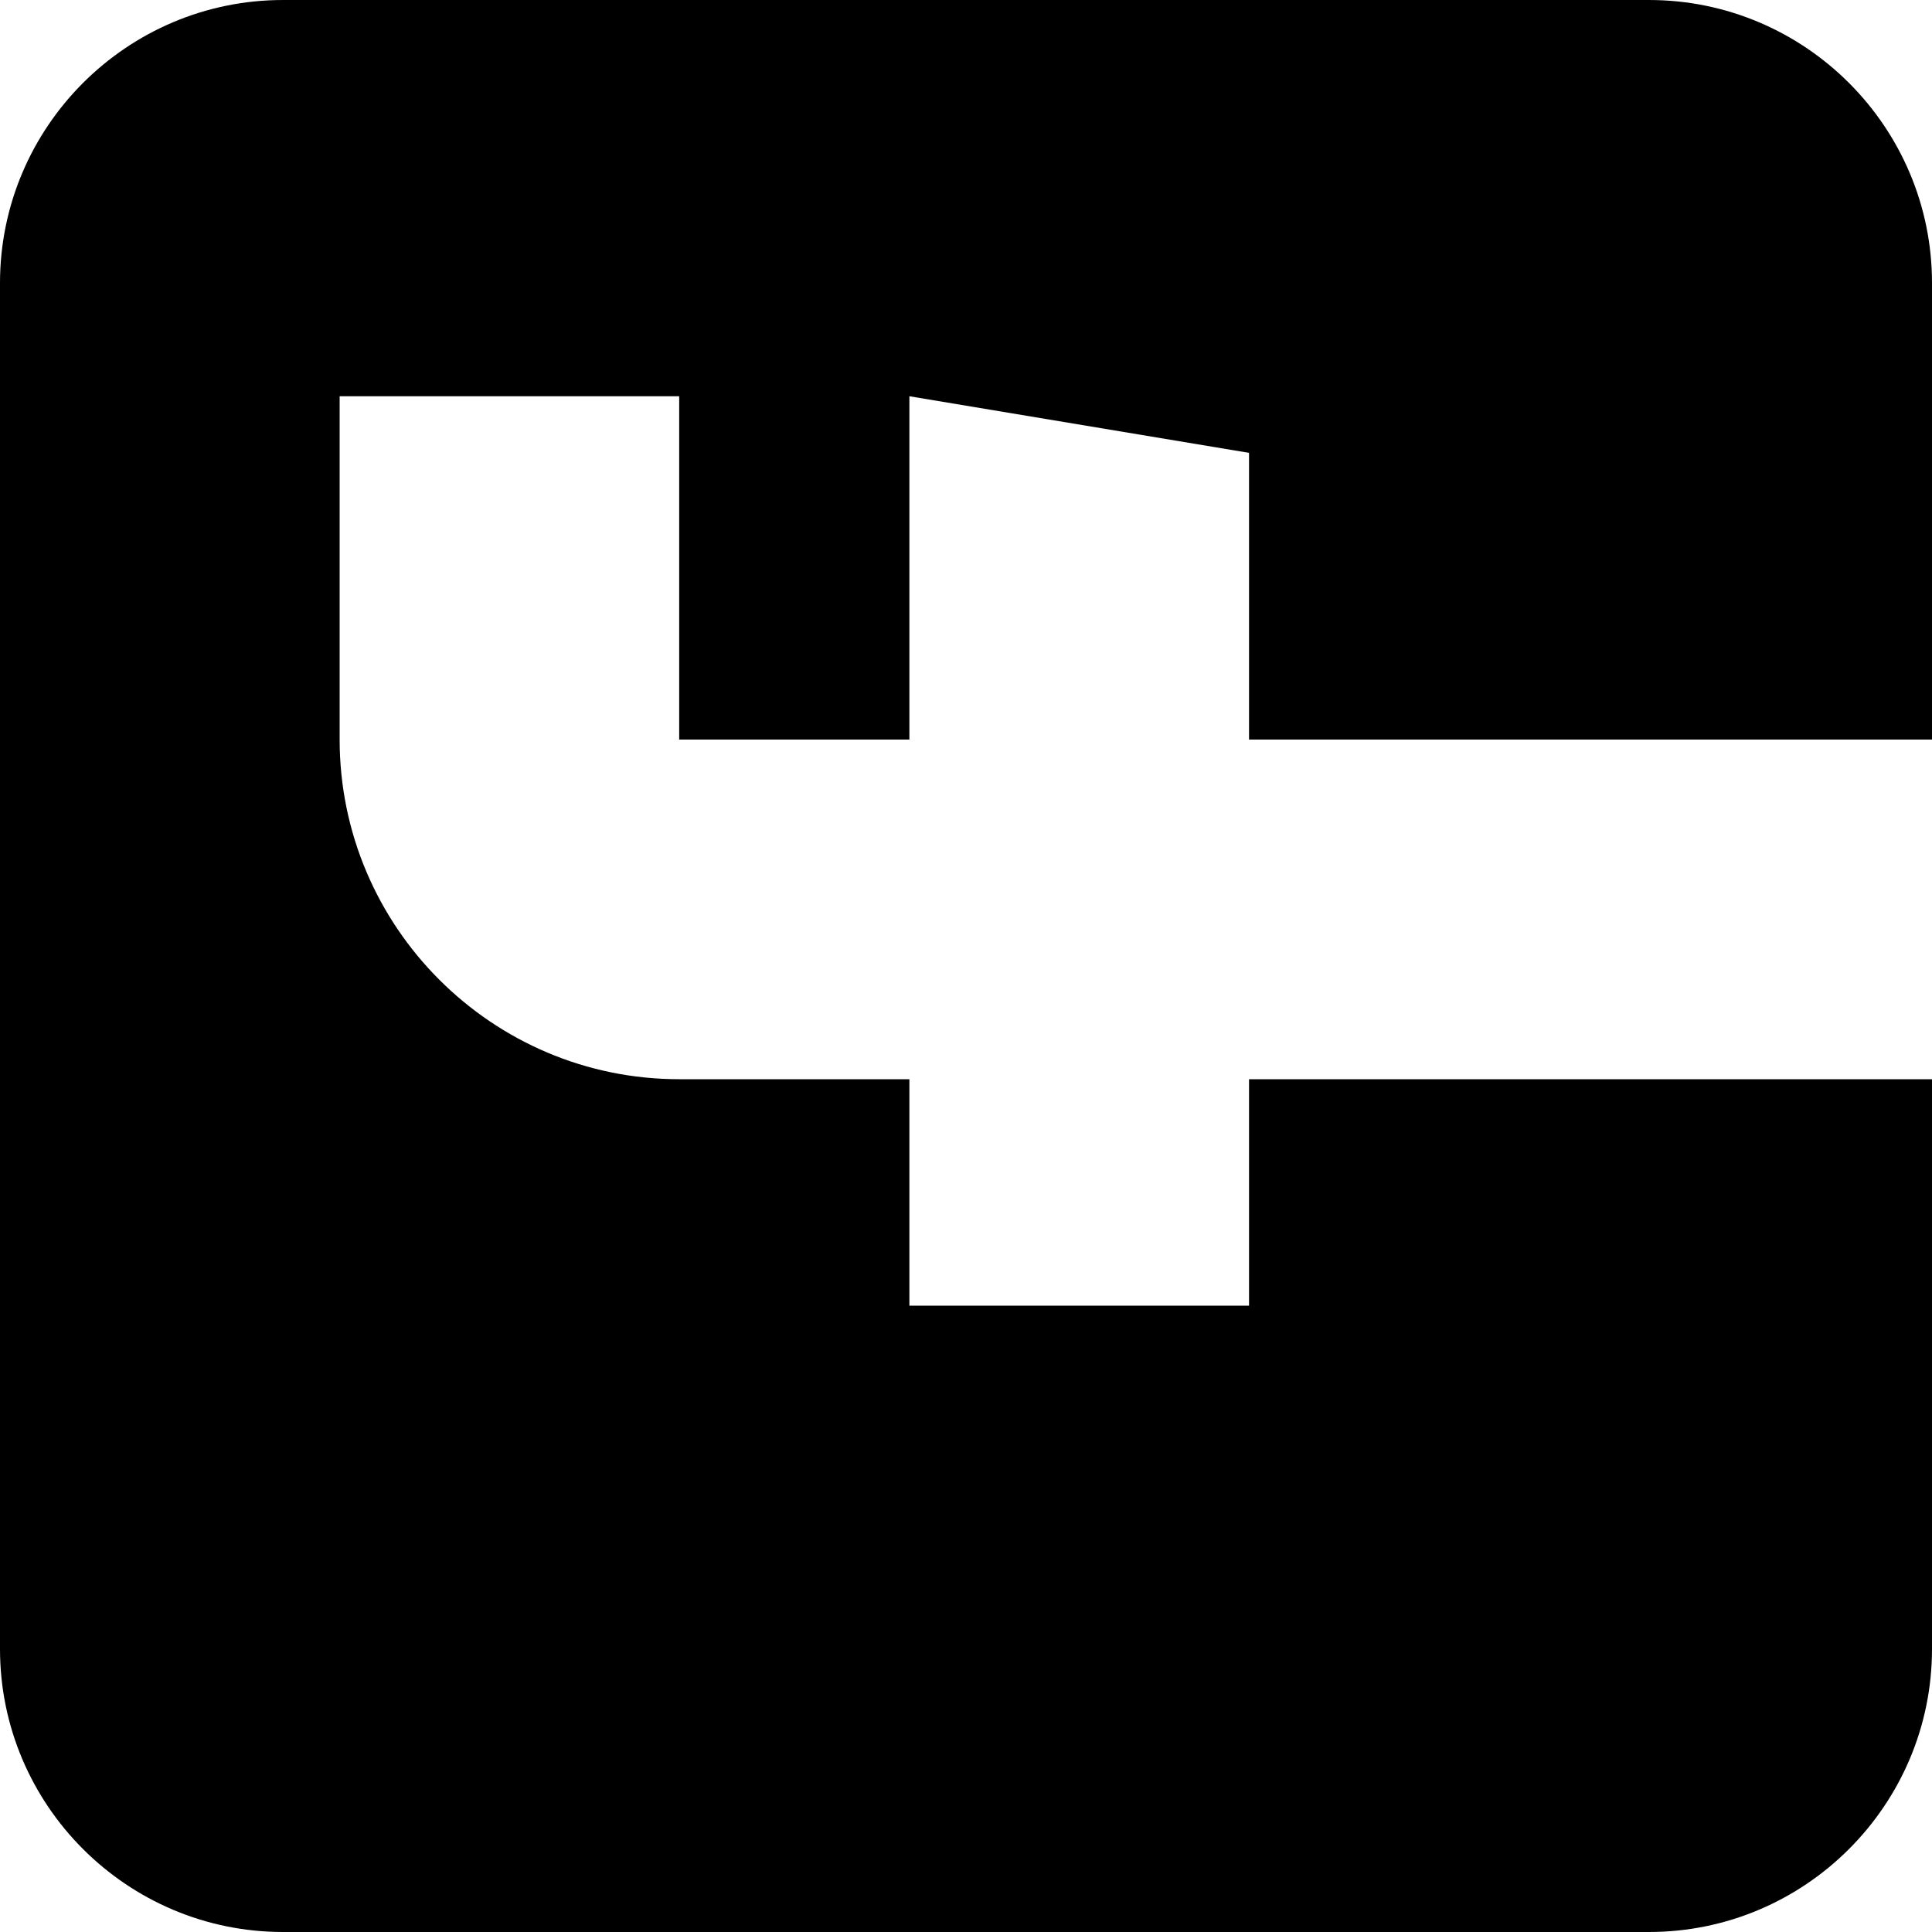
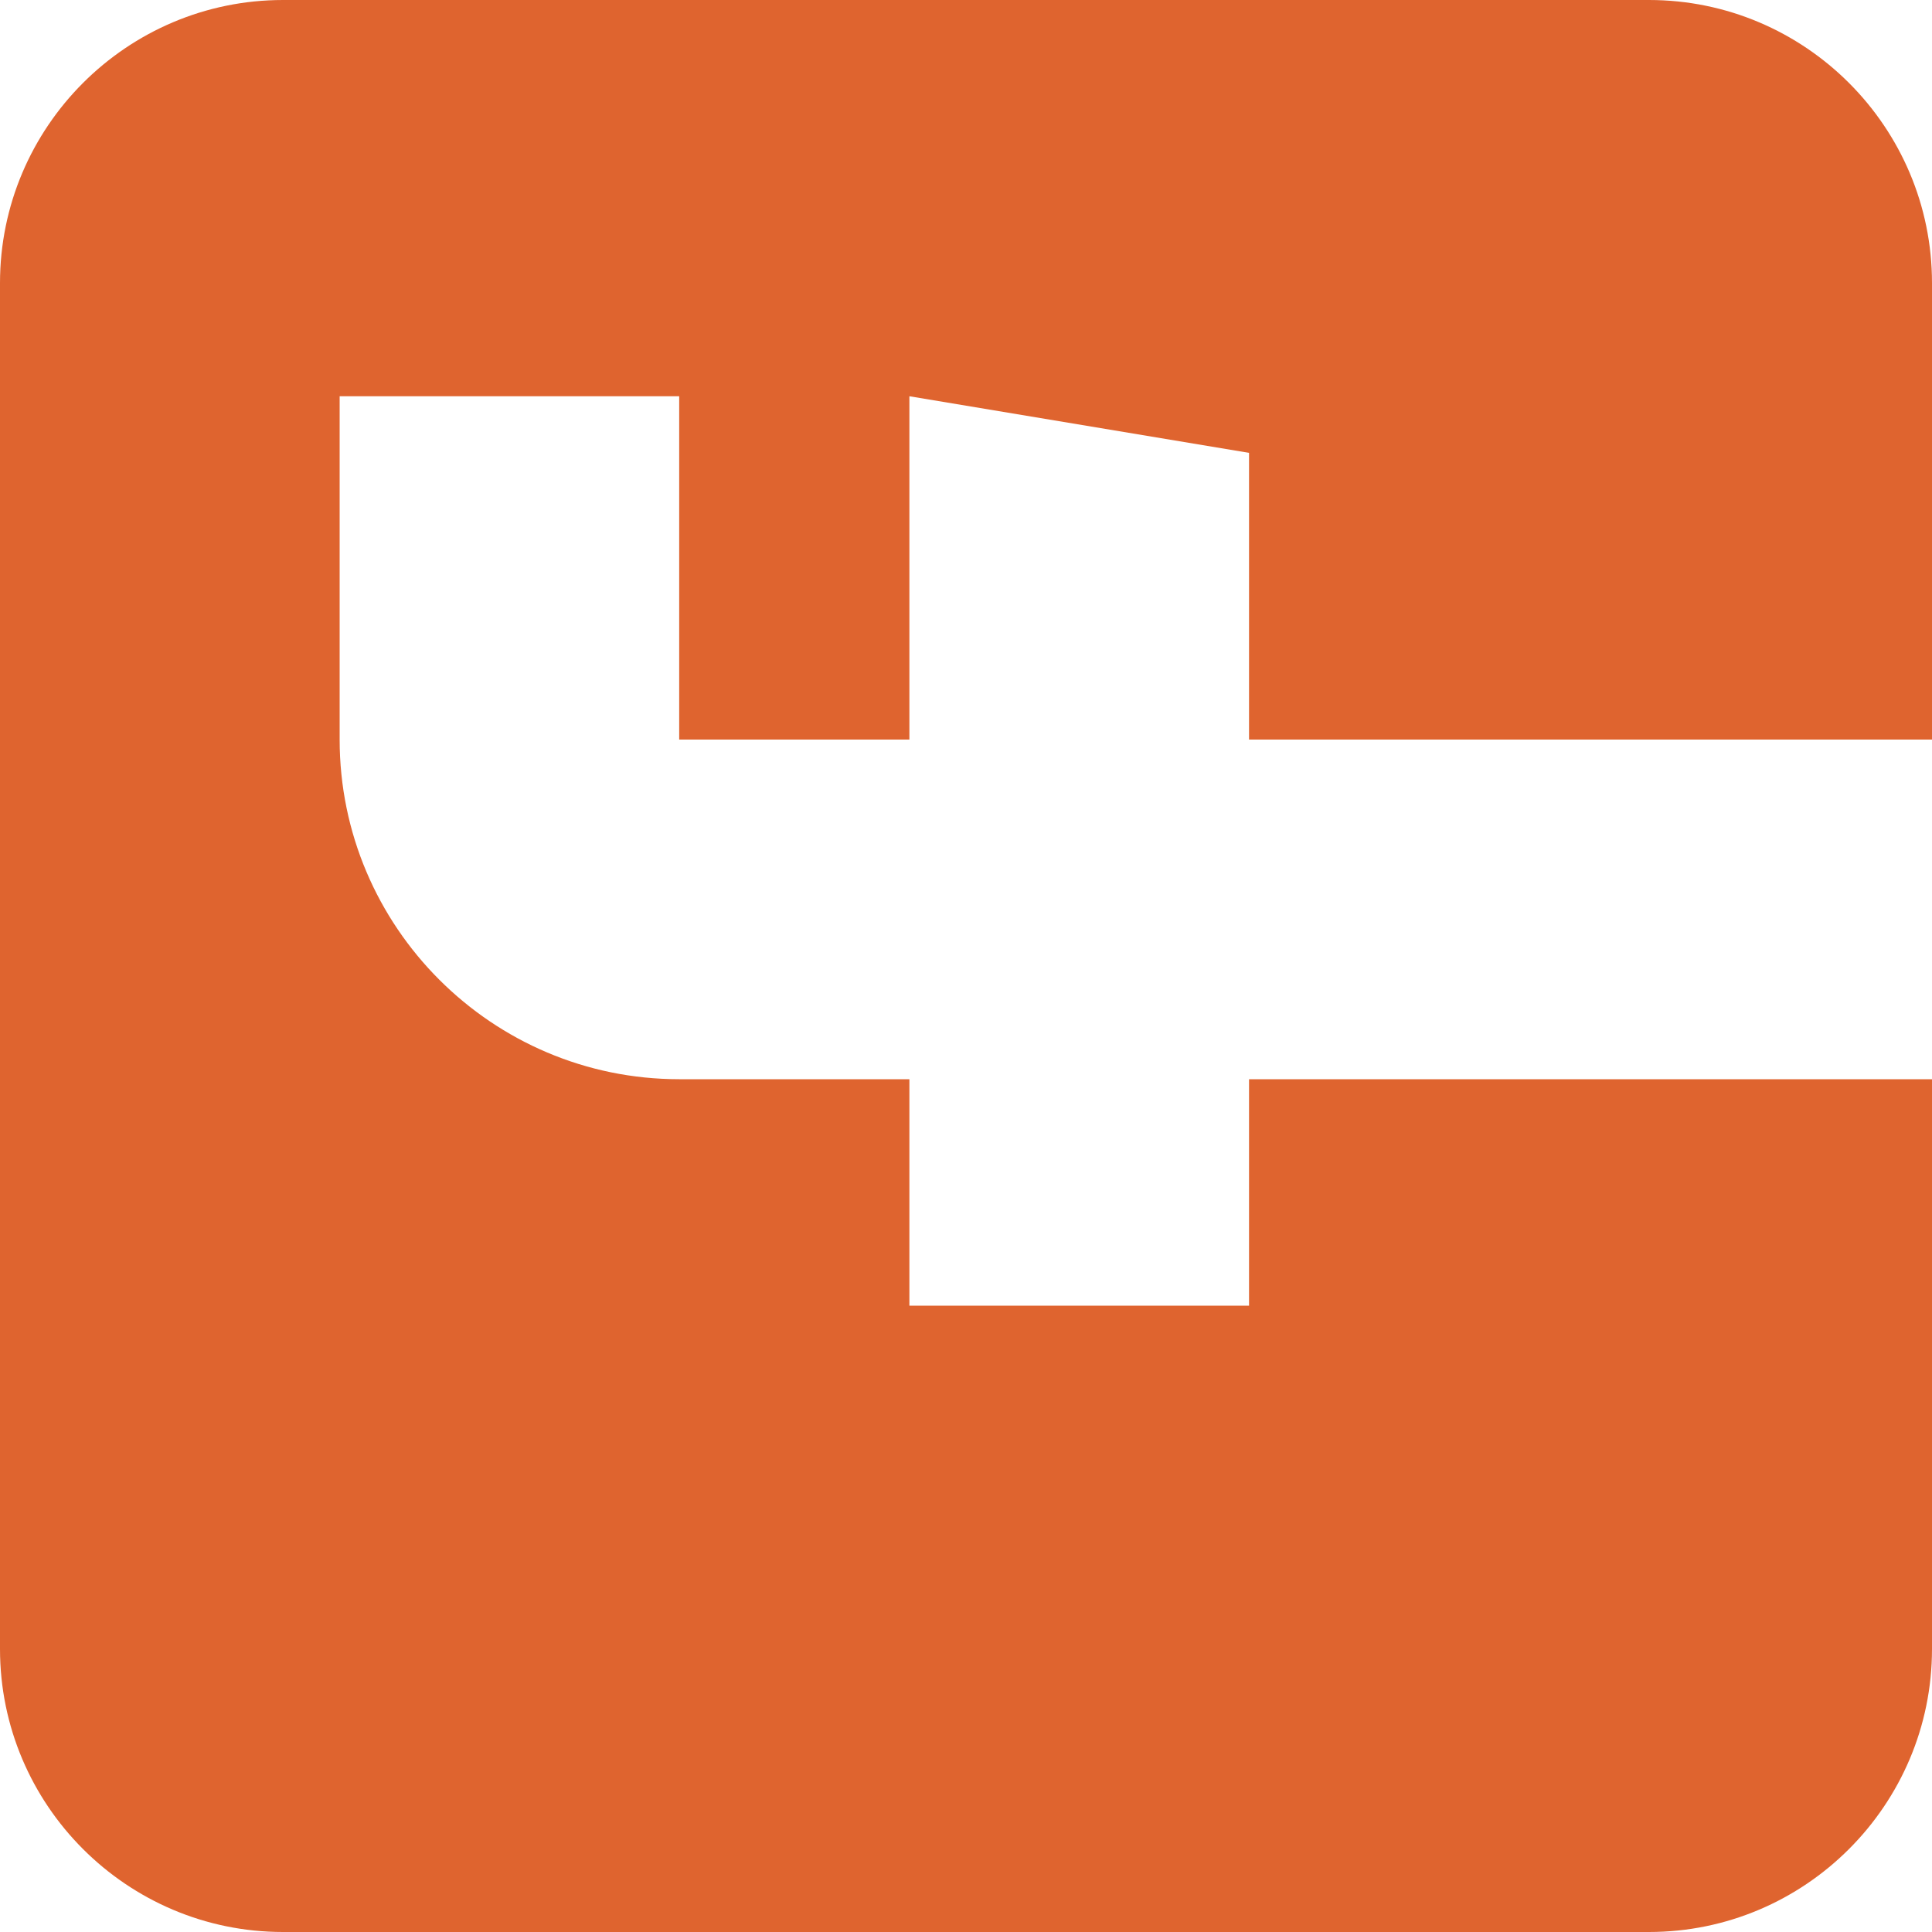
<svg xmlns="http://www.w3.org/2000/svg" width="20" height="20" viewBox="0 0 20 20" fill="none">
-   <path d="M-7.46167e-07 2.93L-1.28061e-07 17.07C-5.74539e-08 18.686 1.314 20 2.93 20L17.07 20C18.686 20 20 18.686 20 17.07L20 11.172L12.93 11.172L12.93 13.516L9.414 13.516L9.414 11.172L7.031 11.172C5.093 11.172 3.516 9.595 3.516 7.656L3.516 4.102L7.031 4.102L7.031 7.656L9.414 7.656L9.414 4.102L12.93 4.688L12.93 7.656L20 7.656L20 2.93C20 1.314 18.686 -8.16774e-07 17.07 -7.46167e-07L2.93 -1.28061e-07C1.314 -5.74539e-08 -8.16774e-07 1.314 -7.46167e-07 2.93Z" fill="black" />
+   <path d="M-7.46167e-07 2.93L-1.28061e-07 17.07C-5.74539e-08 18.686 1.314 20 2.93 20L17.07 20C18.686 20 20 18.686 20 17.07L20 11.172L12.93 11.172L12.93 13.516L9.414 13.516L9.414 11.172L7.031 11.172C5.093 11.172 3.516 9.595 3.516 7.656L3.516 4.102L7.031 4.102L7.031 7.656L9.414 7.656L9.414 4.102L12.93 4.688L12.93 7.656L20 7.656L20 2.93C20 1.314 18.686 -8.16774e-07 17.07 -7.46167e-07L2.93 -1.28061e-07C1.314 -5.74539e-08 -8.16774e-07 1.314 -7.46167e-07 2.93Z" fill="#df642f" />
</svg>
